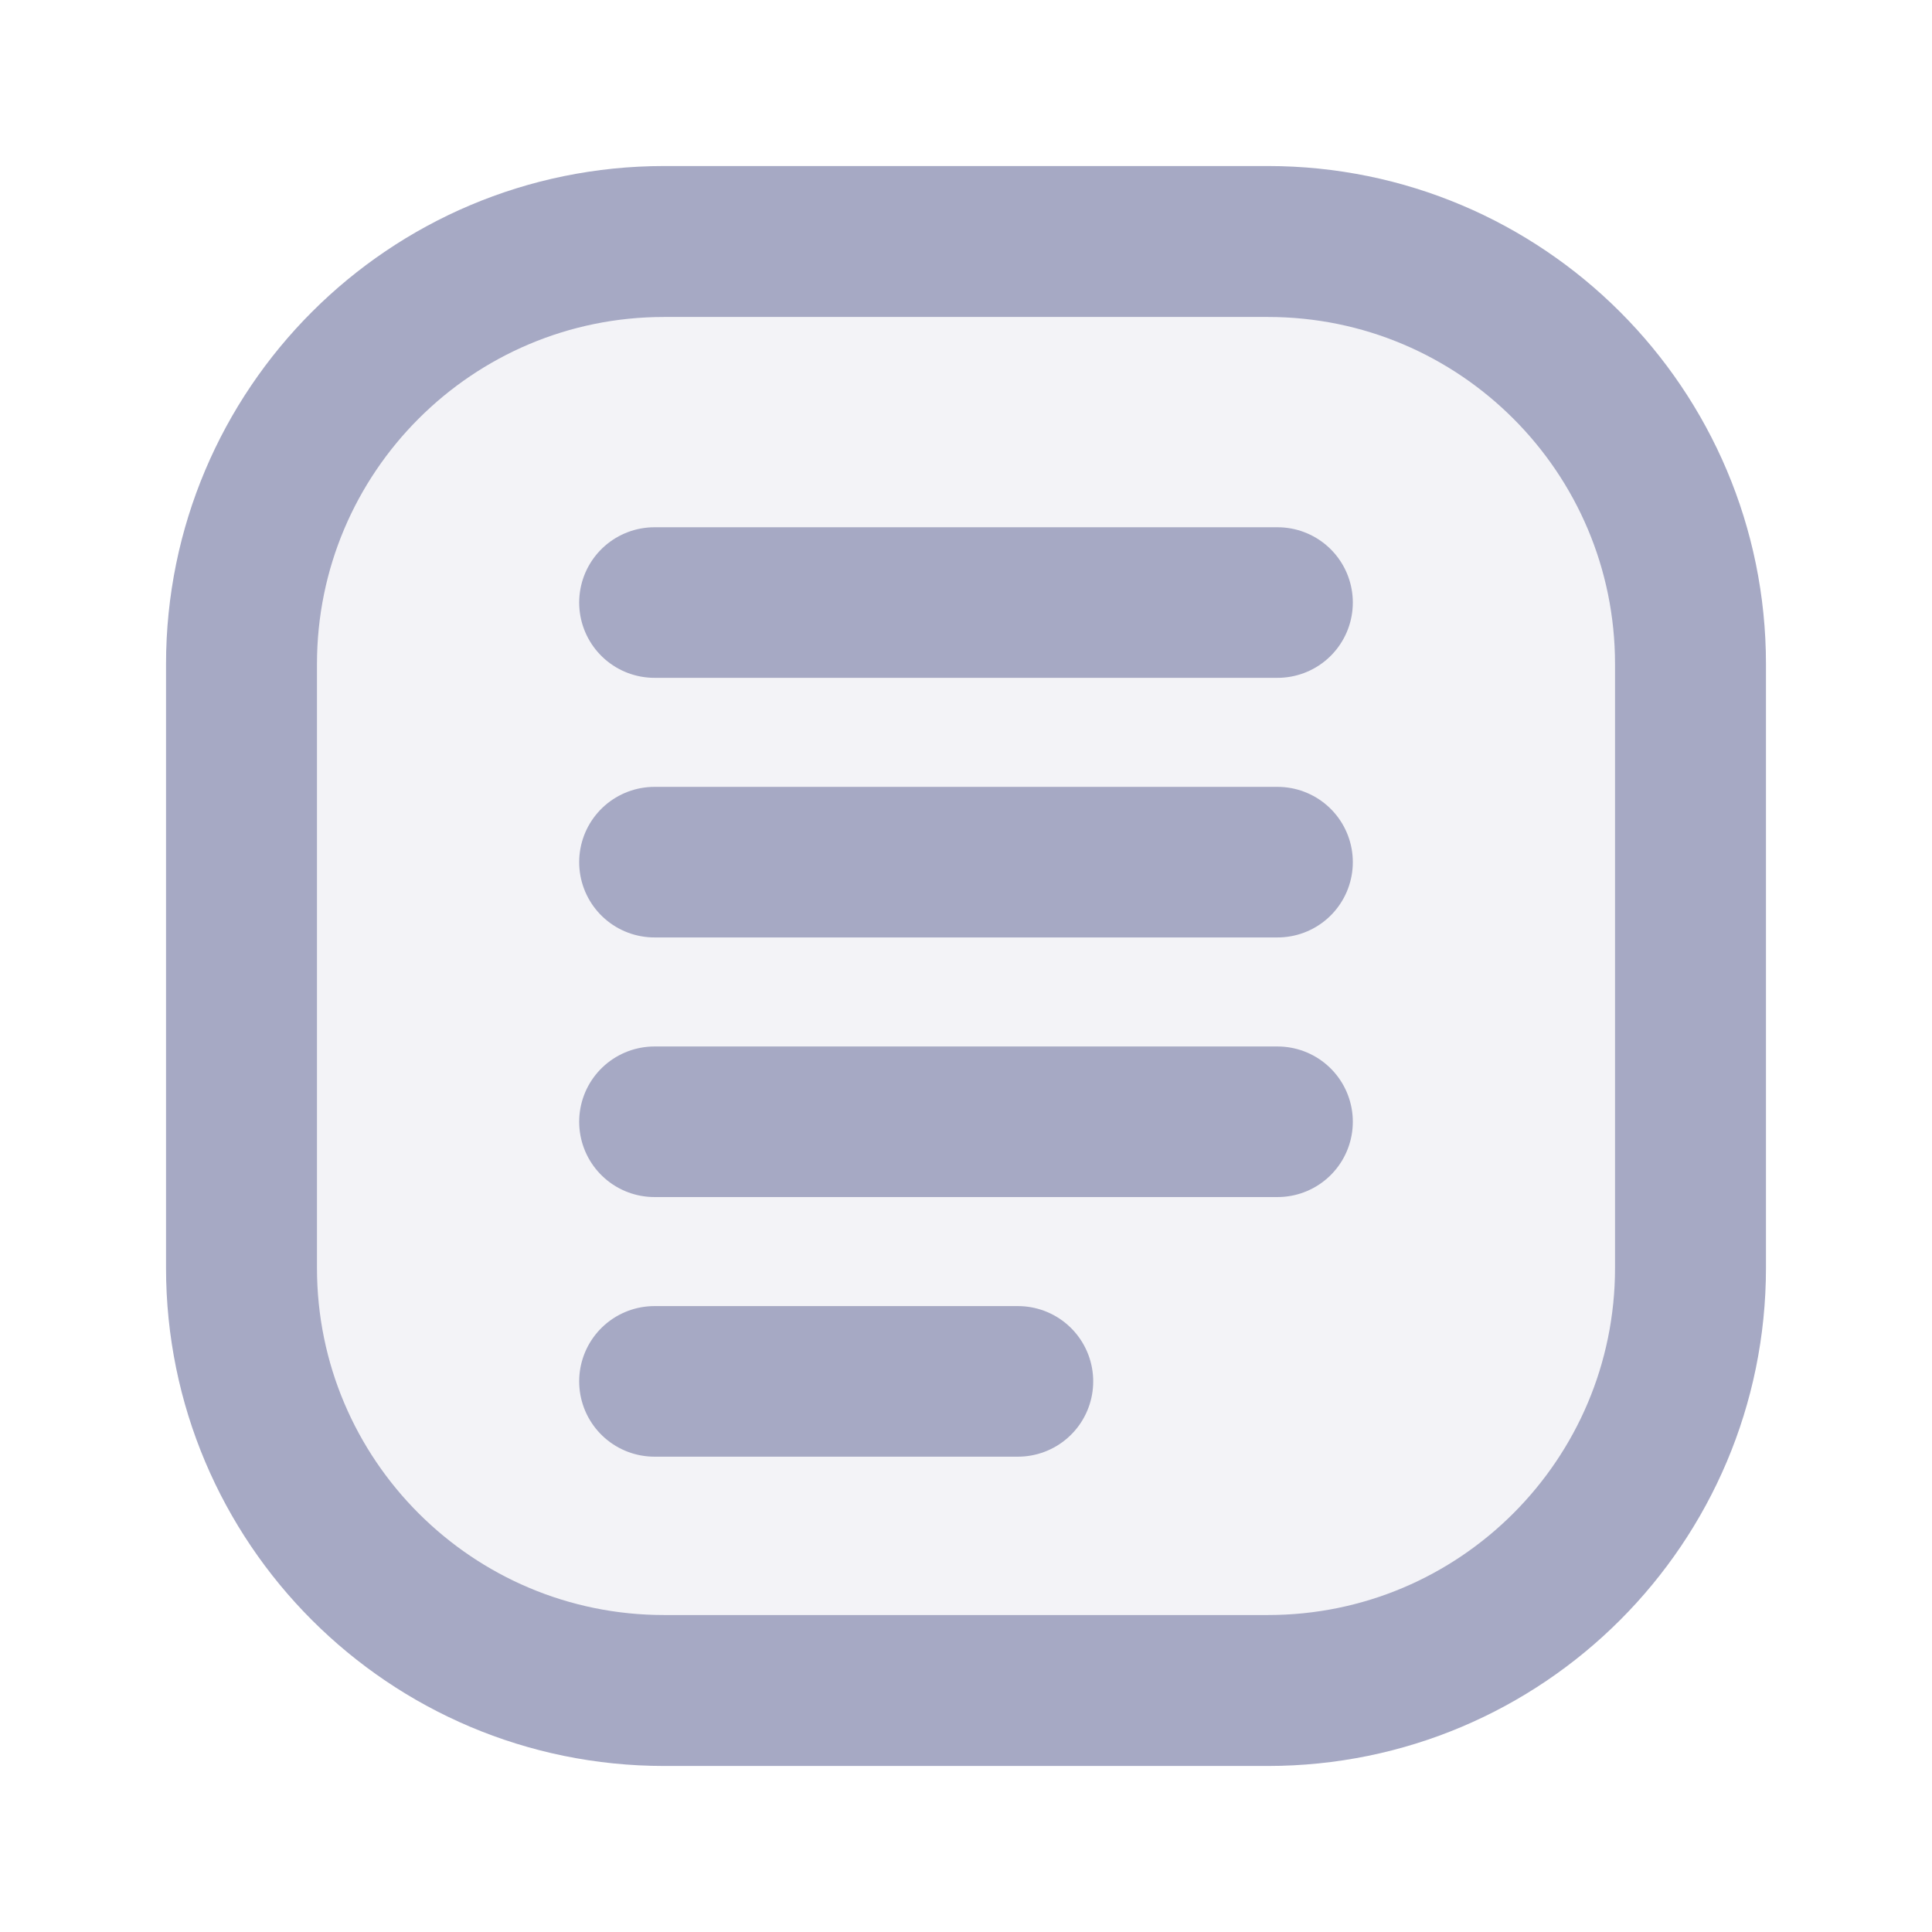
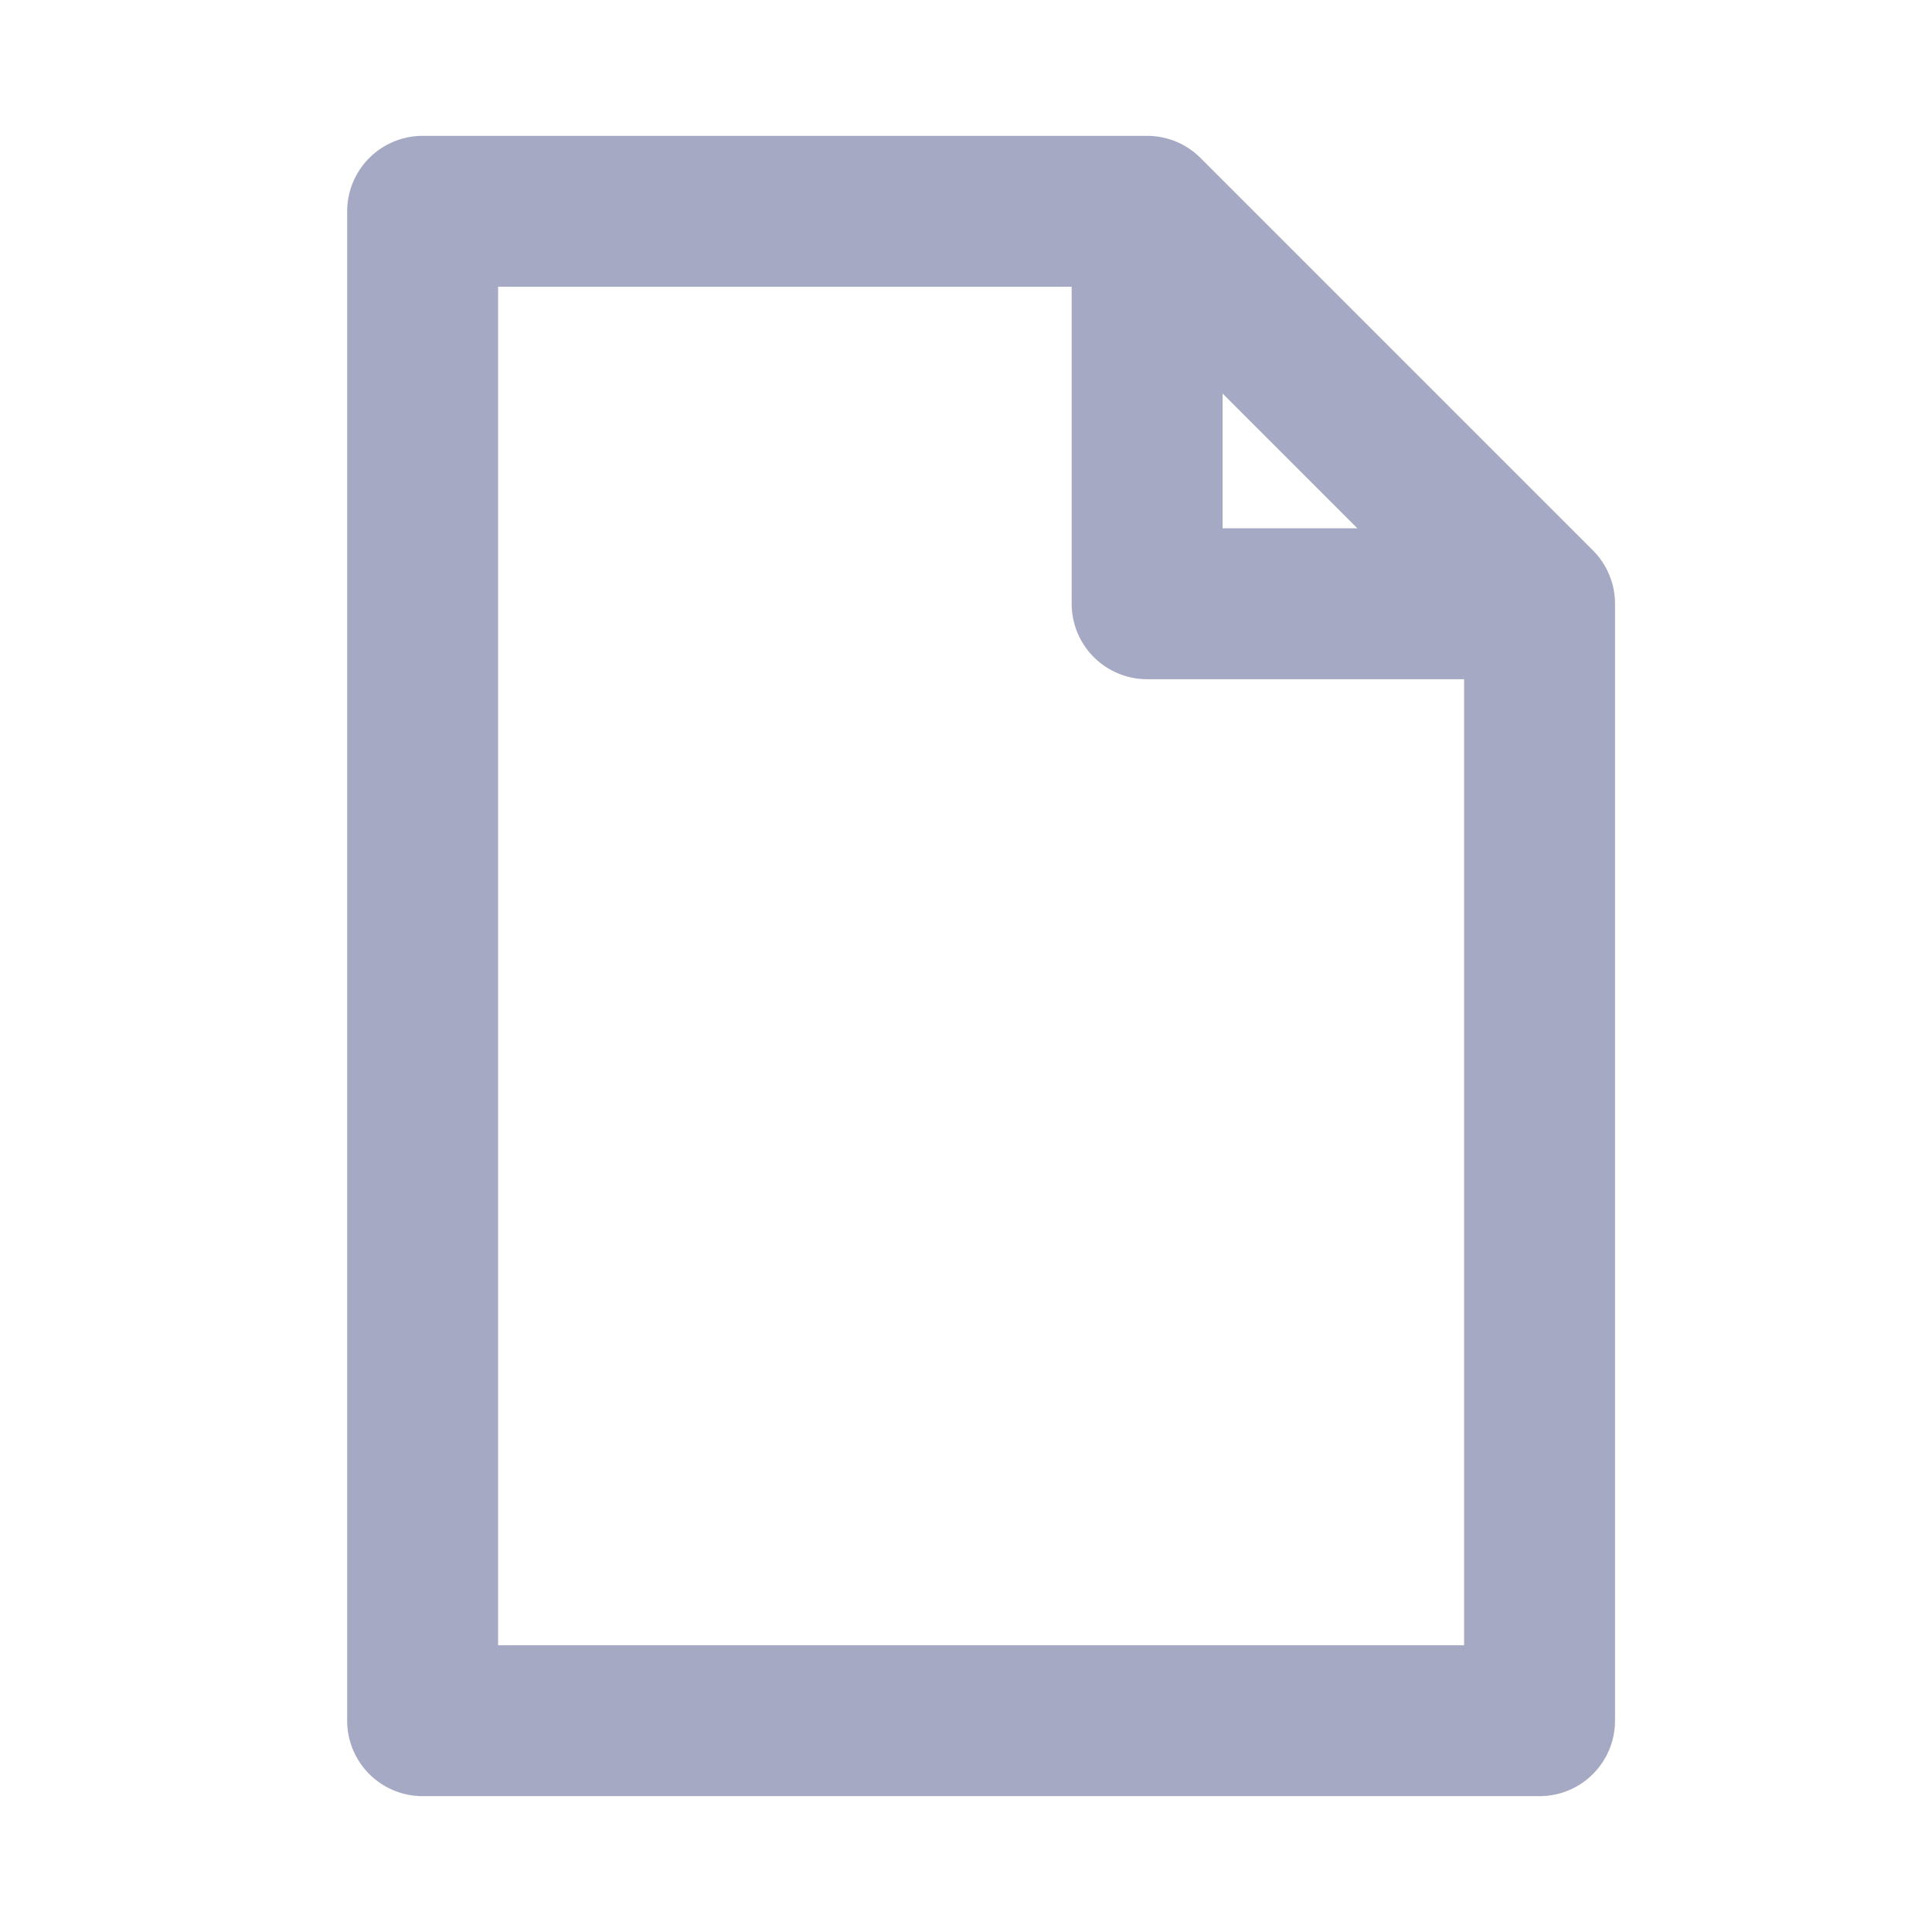
<svg xmlns="http://www.w3.org/2000/svg" width="16" height="16" viewBox="0 0 16 16">
  <g fill="none" stroke="#a6a9c4" stroke-width="1.25" stroke-linecap="round" stroke-linejoin="round">
-     <rect x="2" y="2" width="12" height="12" rx="3.5" fill="#a6a9c4" fill-opacity="0.14" />
-     <g transform="translate(8 8) scale(.86) translate(-8 -8)" stroke-width="1.45">
-       <path d="M5 4.5h6M5 7h6M5 9.5h6M5 12h3.5" />
-     </g>
+     <path d="M3.5 1.75h6l3.25 3.25v9.25h-9.25ZM9.5 1.75V5h3.25" />
  </g>
</svg>
